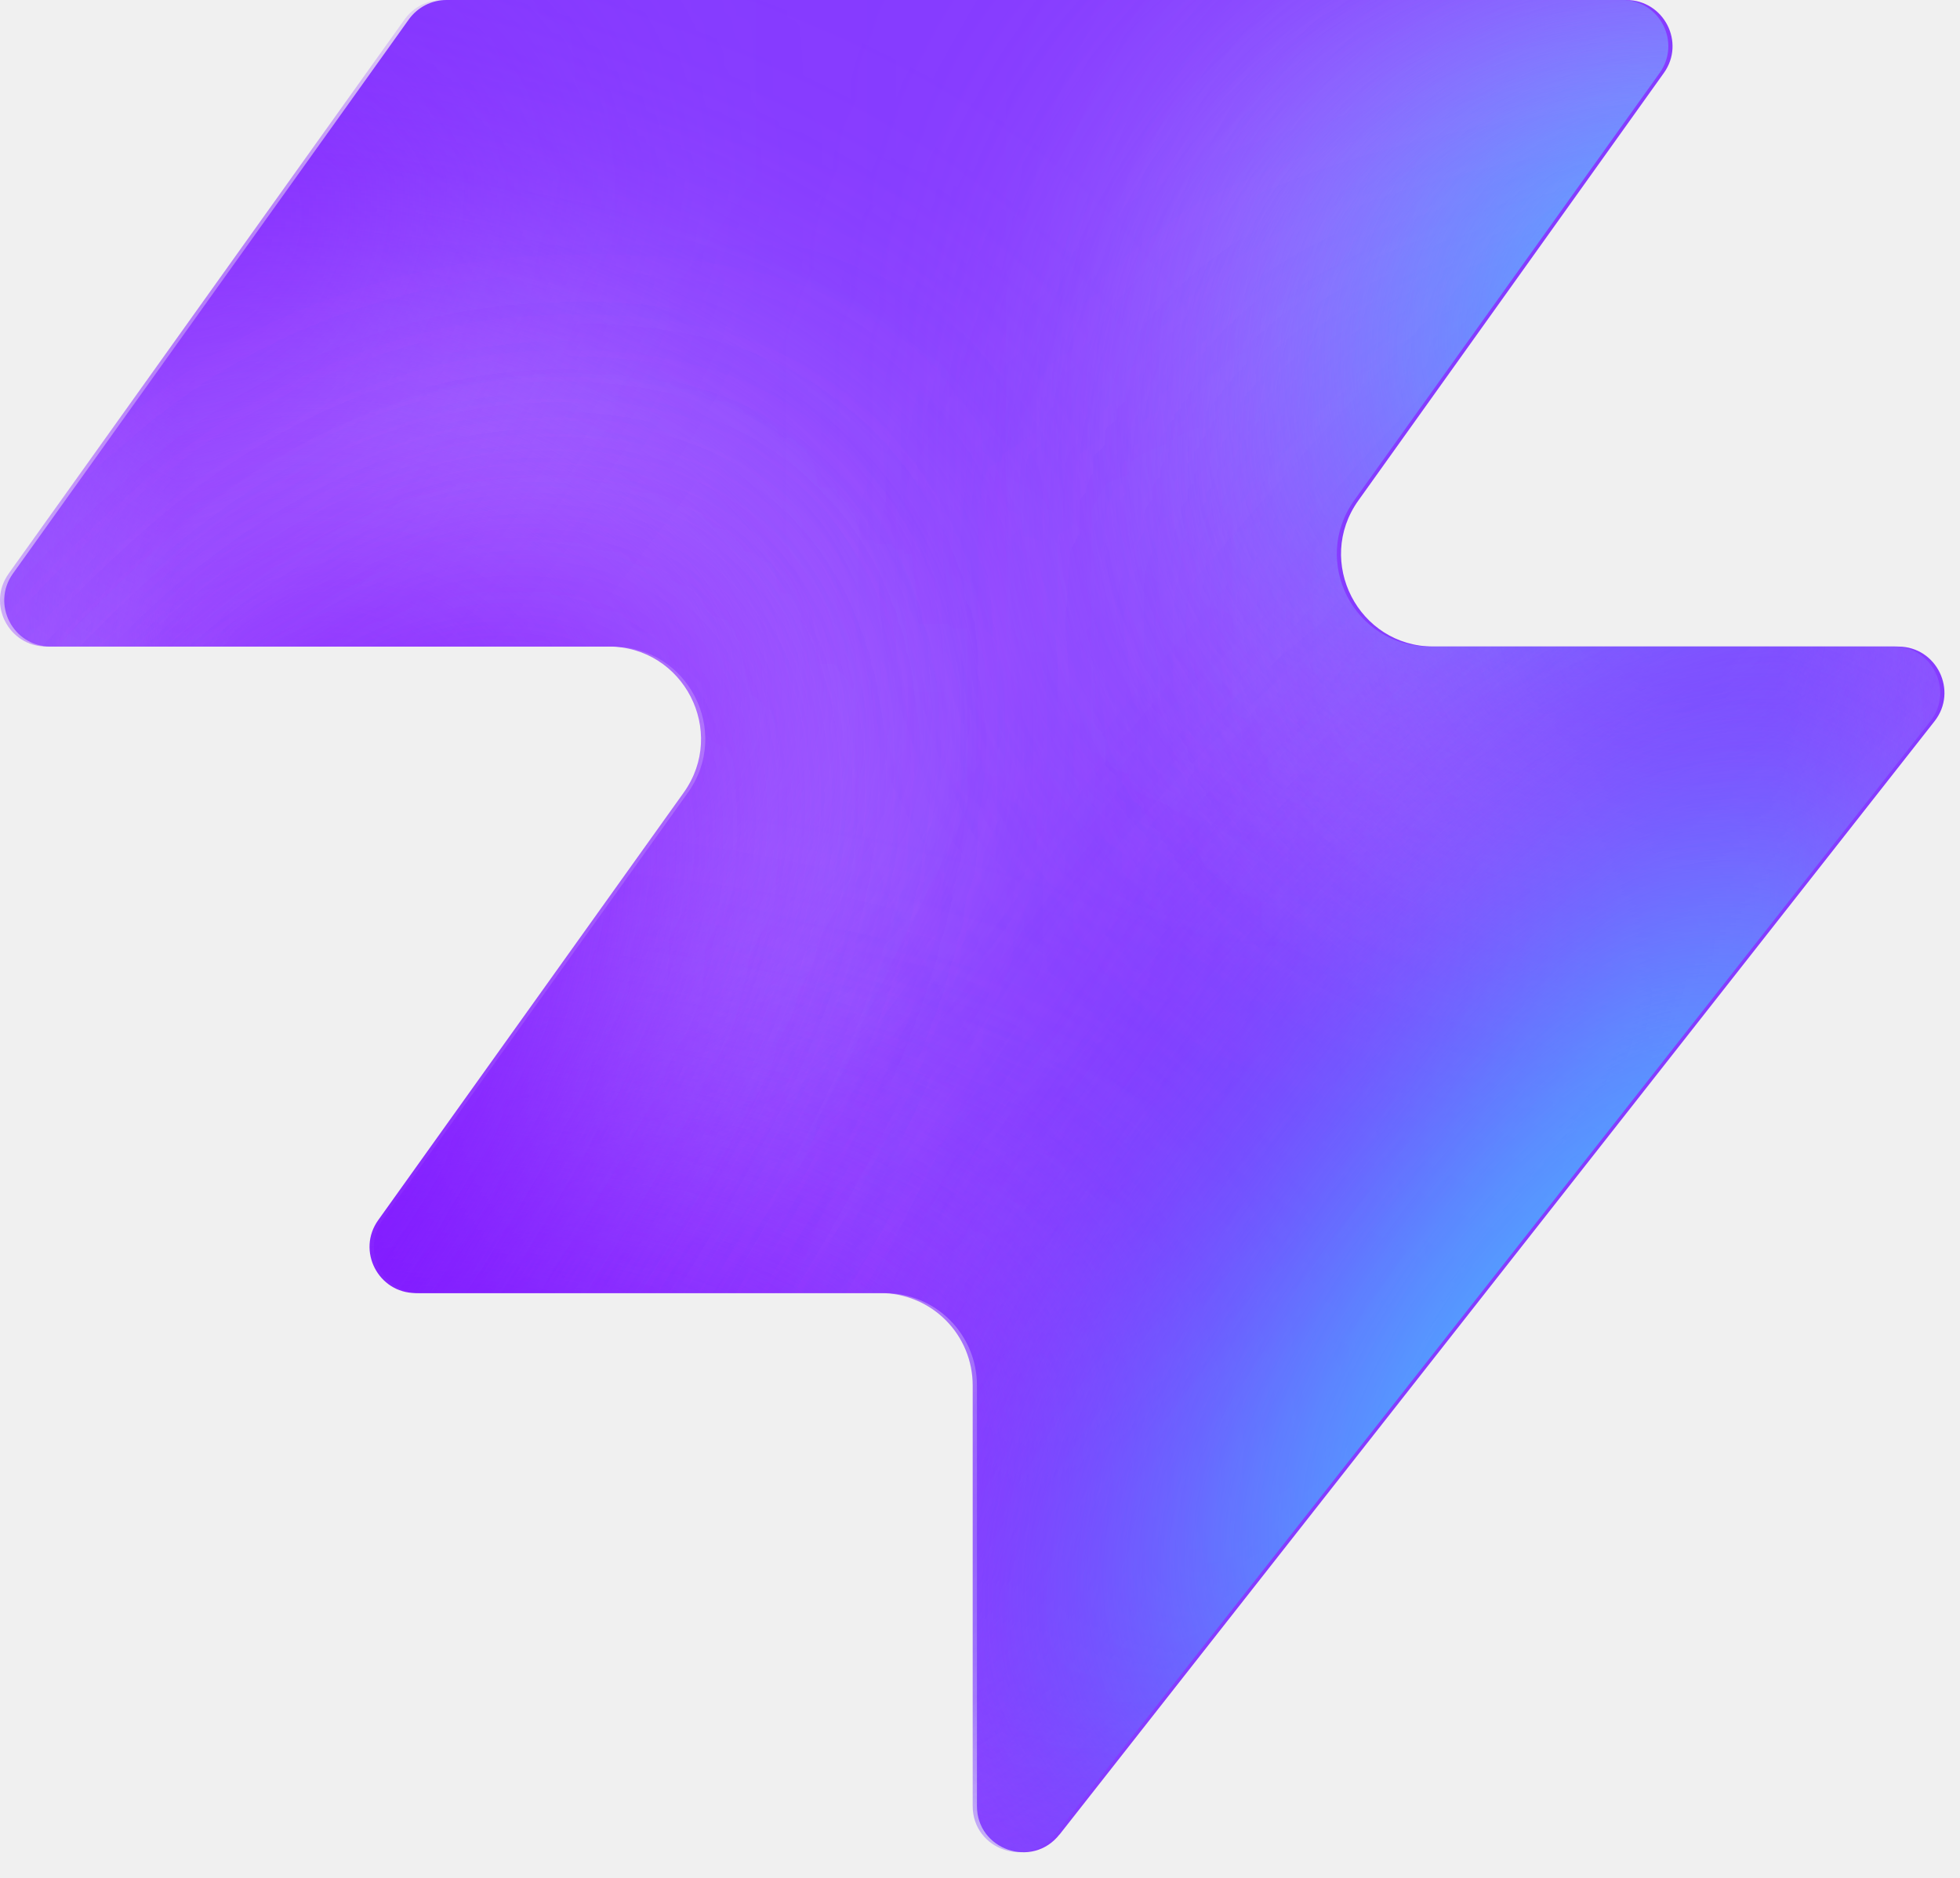
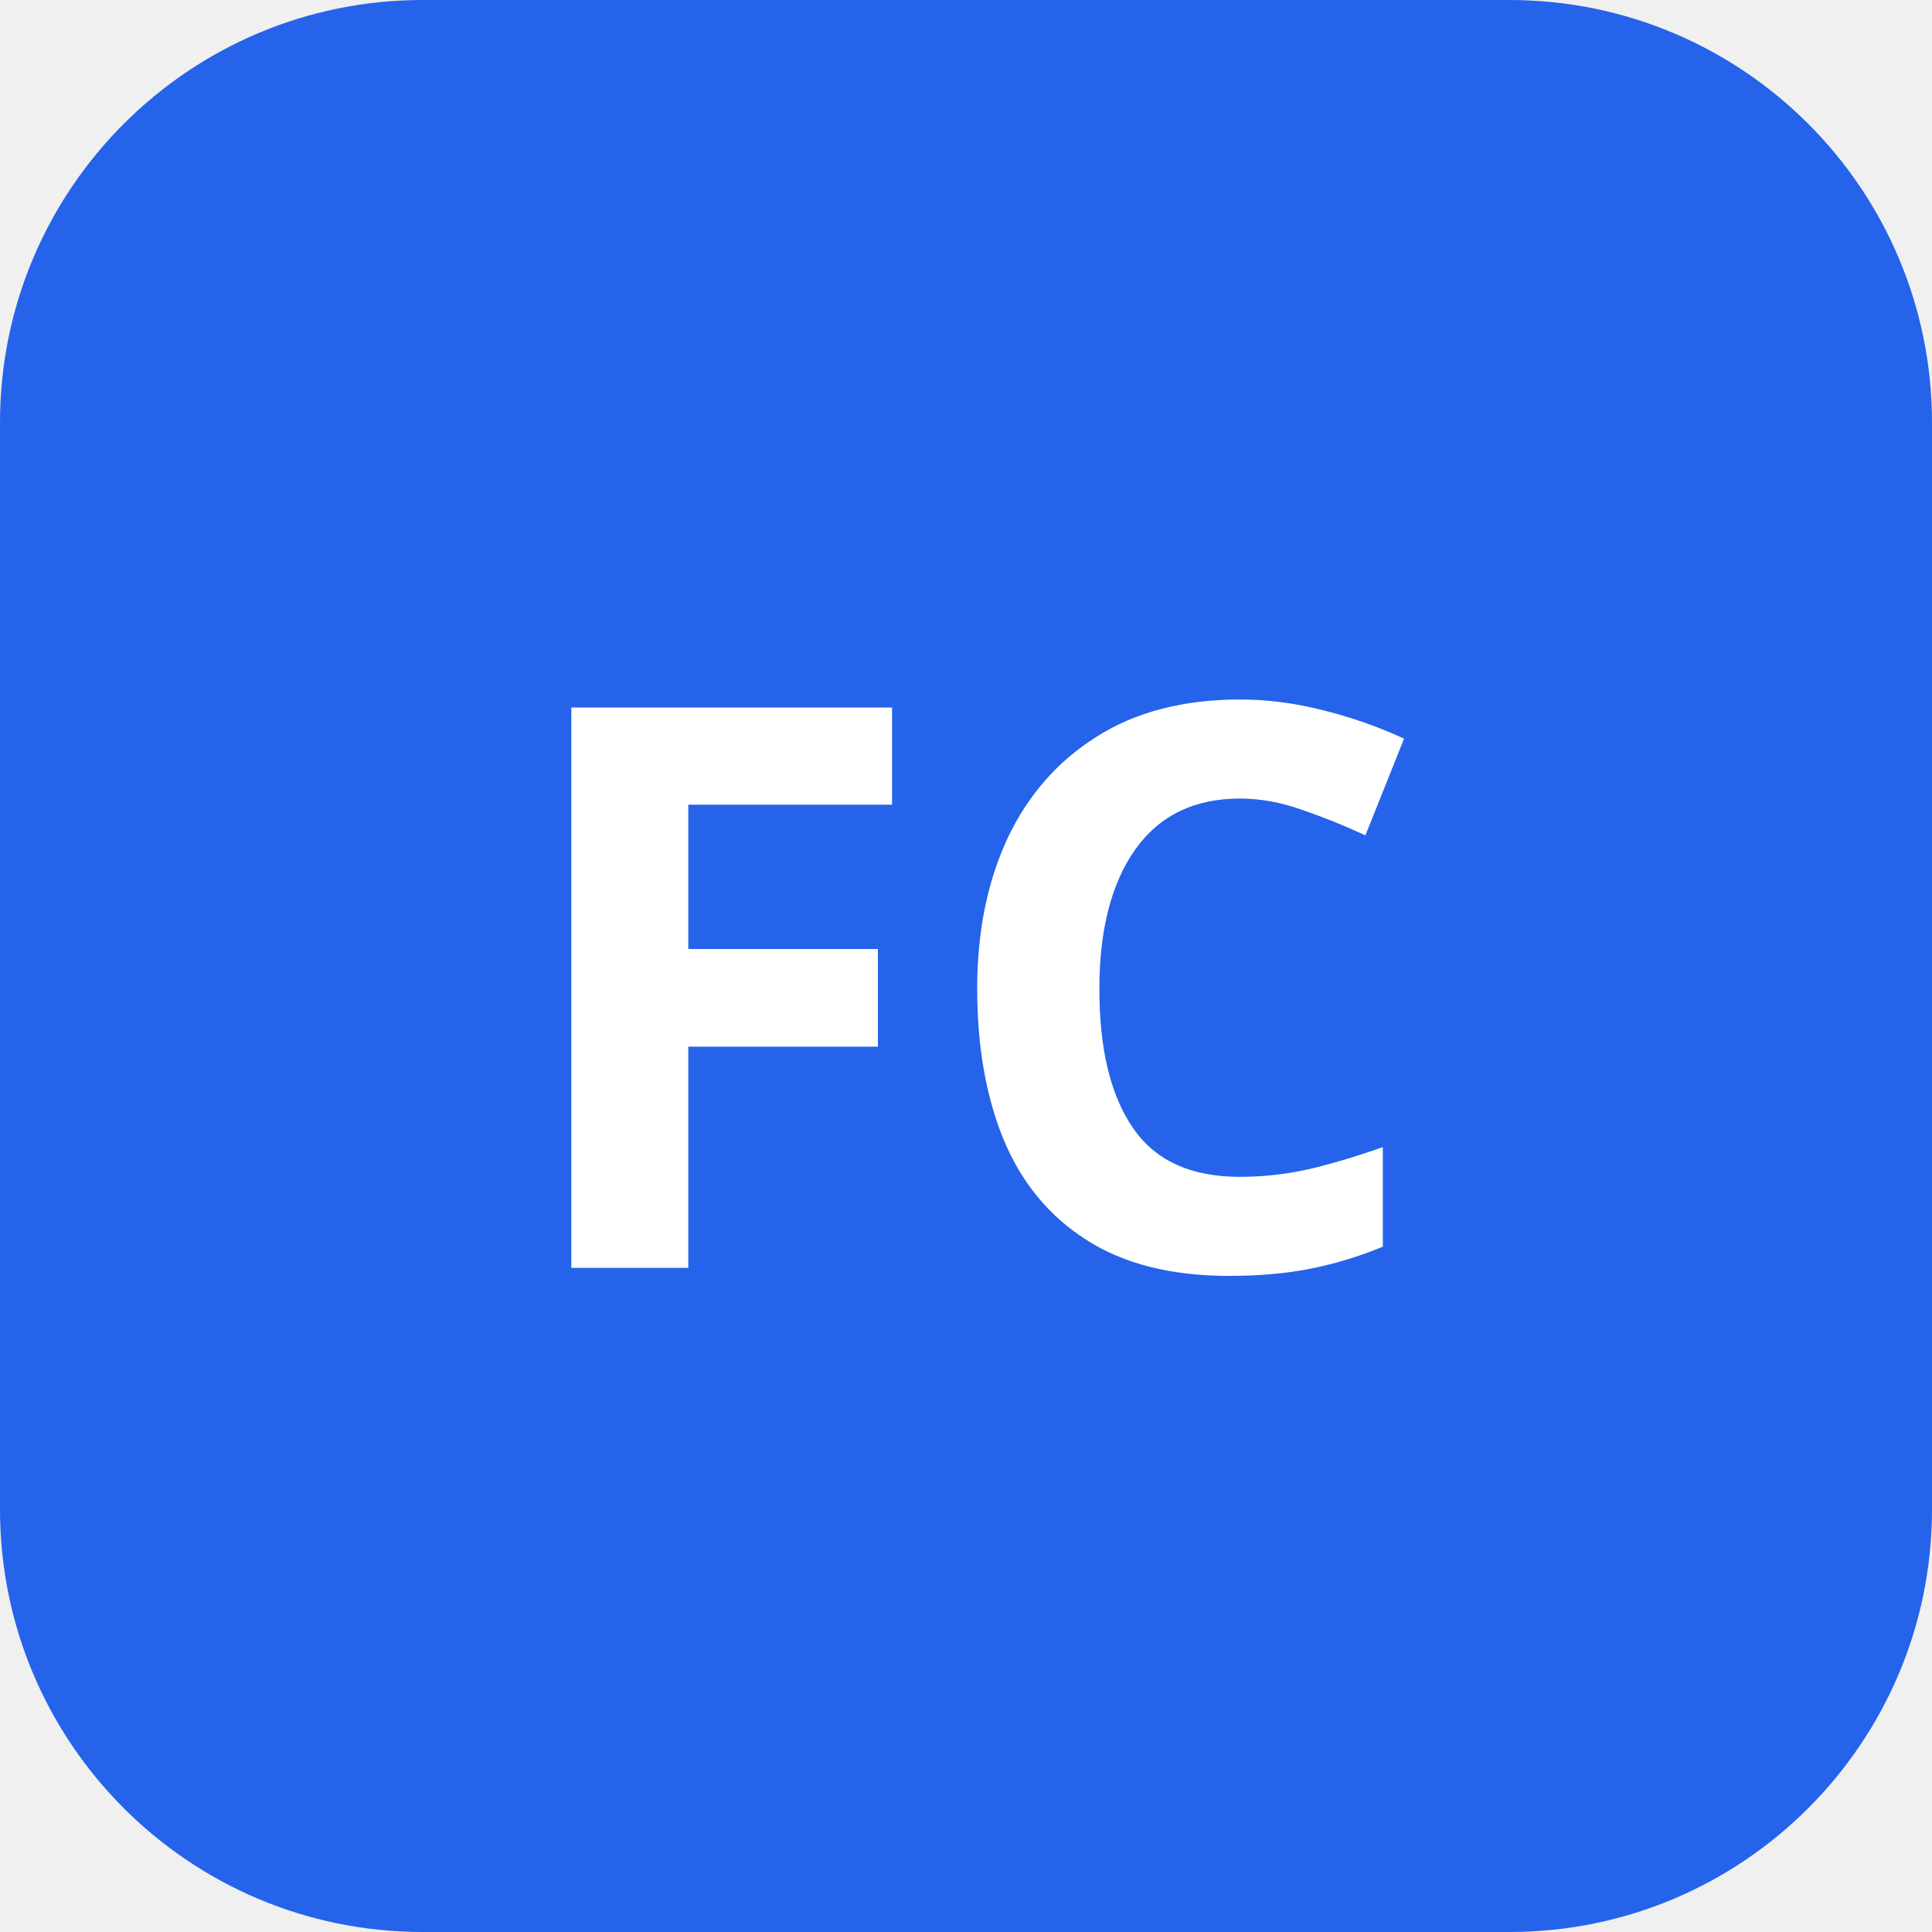
- <svg xmlns="http://www.w3.org/2000/svg" width="48" height="46" fill="none" viewBox="0 0 48 46">
-   <path fill="#863bff" d="M25.946 44.938c-.664.845-2.021.375-2.021-.698V33.937a2.26 2.26 0 0 0-2.262-2.262H10.287c-.92 0-1.456-1.04-.92-1.788l7.48-10.471c1.07-1.497 0-3.578-1.842-3.578H1.237c-.92 0-1.456-1.04-.92-1.788L10.013.474c.214-.297.556-.474.92-.474h28.894c.92 0 1.456 1.04.92 1.788l-7.48 10.471c-1.07 1.498 0 3.579 1.842 3.579h11.377c.943 0 1.473 1.088.89 1.83L25.947 44.94z" style="fill:#863bff;fill:color(display-p3 .525 .23 1);fill-opacity:1" />
-   <mask id="a" width="48" height="46" x="0" y="0" maskUnits="userSpaceOnUse" style="mask-type:alpha">
-     <path fill="#000" d="M25.842 44.938c-.664.844-2.021.375-2.021-.698V33.937a2.26 2.26 0 0 0-2.262-2.262H10.183c-.92 0-1.456-1.04-.92-1.788l7.48-10.471c1.07-1.498 0-3.579-1.842-3.579H1.133c-.92 0-1.456-1.04-.92-1.787L9.91.473c.214-.297.556-.474.92-.474h28.894c.92 0 1.456 1.04.92 1.788l-7.48 10.471c-1.07 1.498 0 3.578 1.842 3.578h11.377c.943 0 1.473 1.088.89 1.832L25.843 44.94z" style="fill:#000;fill-opacity:1" />
-   </mask>
-   <g mask="url(#a)">
-     <g filter="url(#b)">
-       <ellipse cx="5.508" cy="14.704" fill="#ede6ff" rx="5.508" ry="14.704" style="fill:#ede6ff;fill:color(display-p3 .927 .903 1);fill-opacity:1" transform="matrix(.00324 1 1 -.00324 -4.47 31.516)" />
-     </g>
-     <g filter="url(#c)">
-       <ellipse cx="10.399" cy="29.851" fill="#ede6ff" rx="10.399" ry="29.851" style="fill:#ede6ff;fill:color(display-p3 .927 .903 1);fill-opacity:1" transform="matrix(.00324 1 1 -.00324 -39.328 7.883)" />
-     </g>
-     <g filter="url(#d)">
-       <ellipse cx="5.508" cy="30.487" fill="#7e14ff" rx="5.508" ry="30.487" style="fill:#7e14ff;fill:color(display-p3 .492 .077 1);fill-opacity:1" transform="rotate(89.814 -25.913 -14.639)scale(1 -1)" />
-     </g>
-     <g filter="url(#e)">
-       <ellipse cx="5.508" cy="30.599" fill="#7e14ff" rx="5.508" ry="30.599" style="fill:#7e14ff;fill:color(display-p3 .492 .077 1);fill-opacity:1" transform="rotate(89.814 -32.644 -3.334)scale(1 -1)" />
-     </g>
-     <g filter="url(#f)">
-       <ellipse cx="5.508" cy="30.599" fill="#7e14ff" rx="5.508" ry="30.599" style="fill:#7e14ff;fill:color(display-p3 .492 .077 1);fill-opacity:1" transform="matrix(.00324 1 1 -.00324 -34.34 30.47)" />
-     </g>
-     <g filter="url(#g)">
-       <ellipse cx="14.072" cy="22.078" fill="#ede6ff" rx="14.072" ry="22.078" style="fill:#ede6ff;fill:color(display-p3 .927 .903 1);fill-opacity:1" transform="rotate(93.35 24.506 48.493)scale(-1 1)" />
-     </g>
-     <g filter="url(#h)">
-       <ellipse cx="3.47" cy="21.501" fill="#7e14ff" rx="3.47" ry="21.501" style="fill:#7e14ff;fill:color(display-p3 .492 .077 1);fill-opacity:1" transform="rotate(89.009 28.708 47.59)scale(-1 1)" />
-     </g>
-     <g filter="url(#i)">
-       <ellipse cx="3.47" cy="21.501" fill="#7e14ff" rx="3.47" ry="21.501" style="fill:#7e14ff;fill:color(display-p3 .492 .077 1);fill-opacity:1" transform="rotate(89.009 28.708 47.59)scale(-1 1)" />
-     </g>
-     <g filter="url(#j)">
-       <ellipse cx=".387" cy="8.972" fill="#7e14ff" rx="4.407" ry="29.108" style="fill:#7e14ff;fill:color(display-p3 .492 .077 1);fill-opacity:1" transform="rotate(39.51 .387 8.972)" />
-     </g>
-     <g filter="url(#k)">
-       <ellipse cx="47.523" cy="-6.092" fill="#7e14ff" rx="4.407" ry="29.108" style="fill:#7e14ff;fill:color(display-p3 .492 .077 1);fill-opacity:1" transform="rotate(37.892 47.523 -6.092)" />
-     </g>
-     <g filter="url(#l)">
-       <ellipse cx="41.412" cy="6.333" fill="#47bfff" rx="5.971" ry="9.665" style="fill:#47bfff;fill:color(display-p3 .28 .748 1);fill-opacity:1" transform="rotate(37.892 41.412 6.333)" />
-     </g>
-     <g filter="url(#m)">
-       <ellipse cx="-1.879" cy="38.332" fill="#7e14ff" rx="4.407" ry="29.108" style="fill:#7e14ff;fill:color(display-p3 .492 .077 1);fill-opacity:1" transform="rotate(37.892 -1.88 38.332)" />
-     </g>
-     <g filter="url(#n)">
-       <ellipse cx="-1.879" cy="38.332" fill="#7e14ff" rx="4.407" ry="29.108" style="fill:#7e14ff;fill:color(display-p3 .492 .077 1);fill-opacity:1" transform="rotate(37.892 -1.88 38.332)" />
-     </g>
-     <g filter="url(#o)">
-       <ellipse cx="35.651" cy="29.907" fill="#7e14ff" rx="4.407" ry="29.108" style="fill:#7e14ff;fill:color(display-p3 .492 .077 1);fill-opacity:1" transform="rotate(37.892 35.651 29.907)" />
-     </g>
-     <g filter="url(#p)">
-       <ellipse cx="38.418" cy="32.4" fill="#47bfff" rx="5.971" ry="15.297" style="fill:#47bfff;fill:color(display-p3 .28 .748 1);fill-opacity:1" transform="rotate(37.892 38.418 32.4)" />
-     </g>
-   </g>
-   <defs>
-     <filter id="b" width="60.045" height="41.654" x="-19.77" y="16.149" color-interpolation-filters="sRGB" filterUnits="userSpaceOnUse">
-       <feFlood flood-opacity="0" result="BackgroundImageFix" />
-       <feBlend in="SourceGraphic" in2="BackgroundImageFix" result="shape" />
-       <feGaussianBlur result="effect1_foregroundBlur_2002_17158" stdDeviation="7.659" />
-     </filter>
-     <filter id="c" width="90.34" height="51.437" x="-54.613" y="-7.533" color-interpolation-filters="sRGB" filterUnits="userSpaceOnUse">
-       <feFlood flood-opacity="0" result="BackgroundImageFix" />
-       <feBlend in="SourceGraphic" in2="BackgroundImageFix" result="shape" />
-       <feGaussianBlur result="effect1_foregroundBlur_2002_17158" stdDeviation="7.659" />
-     </filter>
-     <filter id="d" width="79.355" height="29.4" x="-49.64" y="2.03" color-interpolation-filters="sRGB" filterUnits="userSpaceOnUse">
-       <feFlood flood-opacity="0" result="BackgroundImageFix" />
-       <feBlend in="SourceGraphic" in2="BackgroundImageFix" result="shape" />
-       <feGaussianBlur result="effect1_foregroundBlur_2002_17158" stdDeviation="4.596" />
-     </filter>
-     <filter id="e" width="79.579" height="29.4" x="-45.045" y="20.029" color-interpolation-filters="sRGB" filterUnits="userSpaceOnUse">
-       <feFlood flood-opacity="0" result="BackgroundImageFix" />
-       <feBlend in="SourceGraphic" in2="BackgroundImageFix" result="shape" />
-       <feGaussianBlur result="effect1_foregroundBlur_2002_17158" stdDeviation="4.596" />
-     </filter>
-     <filter id="f" width="79.579" height="29.4" x="-43.513" y="21.178" color-interpolation-filters="sRGB" filterUnits="userSpaceOnUse">
-       <feFlood flood-opacity="0" result="BackgroundImageFix" />
-       <feBlend in="SourceGraphic" in2="BackgroundImageFix" result="shape" />
-       <feGaussianBlur result="effect1_foregroundBlur_2002_17158" stdDeviation="4.596" />
-     </filter>
-     <filter id="g" width="74.749" height="58.852" x="15.756" y="-17.901" color-interpolation-filters="sRGB" filterUnits="userSpaceOnUse">
-       <feFlood flood-opacity="0" result="BackgroundImageFix" />
-       <feBlend in="SourceGraphic" in2="BackgroundImageFix" result="shape" />
-       <feGaussianBlur result="effect1_foregroundBlur_2002_17158" stdDeviation="7.659" />
-     </filter>
-     <filter id="h" width="61.377" height="25.362" x="23.548" y="2.284" color-interpolation-filters="sRGB" filterUnits="userSpaceOnUse">
-       <feFlood flood-opacity="0" result="BackgroundImageFix" />
-       <feBlend in="SourceGraphic" in2="BackgroundImageFix" result="shape" />
-       <feGaussianBlur result="effect1_foregroundBlur_2002_17158" stdDeviation="4.596" />
-     </filter>
-     <filter id="i" width="61.377" height="25.362" x="23.548" y="2.284" color-interpolation-filters="sRGB" filterUnits="userSpaceOnUse">
-       <feFlood flood-opacity="0" result="BackgroundImageFix" />
-       <feBlend in="SourceGraphic" in2="BackgroundImageFix" result="shape" />
-       <feGaussianBlur result="effect1_foregroundBlur_2002_17158" stdDeviation="4.596" />
-     </filter>
-     <filter id="j" width="56.045" height="63.649" x="-27.636" y="-22.853" color-interpolation-filters="sRGB" filterUnits="userSpaceOnUse">
-       <feFlood flood-opacity="0" result="BackgroundImageFix" />
-       <feBlend in="SourceGraphic" in2="BackgroundImageFix" result="shape" />
-       <feGaussianBlur result="effect1_foregroundBlur_2002_17158" stdDeviation="4.596" />
-     </filter>
-     <filter id="k" width="54.814" height="64.646" x="20.116" y="-38.415" color-interpolation-filters="sRGB" filterUnits="userSpaceOnUse">
-       <feFlood flood-opacity="0" result="BackgroundImageFix" />
-       <feBlend in="SourceGraphic" in2="BackgroundImageFix" result="shape" />
-       <feGaussianBlur result="effect1_foregroundBlur_2002_17158" stdDeviation="4.596" />
-     </filter>
-     <filter id="l" width="33.541" height="35.313" x="24.641" y="-11.323" color-interpolation-filters="sRGB" filterUnits="userSpaceOnUse">
-       <feFlood flood-opacity="0" result="BackgroundImageFix" />
-       <feBlend in="SourceGraphic" in2="BackgroundImageFix" result="shape" />
-       <feGaussianBlur result="effect1_foregroundBlur_2002_17158" stdDeviation="4.596" />
-     </filter>
-     <filter id="m" width="54.814" height="64.646" x="-29.286" y="6.009" color-interpolation-filters="sRGB" filterUnits="userSpaceOnUse">
-       <feFlood flood-opacity="0" result="BackgroundImageFix" />
-       <feBlend in="SourceGraphic" in2="BackgroundImageFix" result="shape" />
-       <feGaussianBlur result="effect1_foregroundBlur_2002_17158" stdDeviation="4.596" />
-     </filter>
-     <filter id="n" width="54.814" height="64.646" x="-29.286" y="6.009" color-interpolation-filters="sRGB" filterUnits="userSpaceOnUse">
-       <feFlood flood-opacity="0" result="BackgroundImageFix" />
-       <feBlend in="SourceGraphic" in2="BackgroundImageFix" result="shape" />
-       <feGaussianBlur result="effect1_foregroundBlur_2002_17158" stdDeviation="4.596" />
-     </filter>
-     <filter id="o" width="54.814" height="64.646" x="8.244" y="-2.416" color-interpolation-filters="sRGB" filterUnits="userSpaceOnUse">
-       <feFlood flood-opacity="0" result="BackgroundImageFix" />
-       <feBlend in="SourceGraphic" in2="BackgroundImageFix" result="shape" />
-       <feGaussianBlur result="effect1_foregroundBlur_2002_17158" stdDeviation="4.596" />
-     </filter>
-     <filter id="p" width="39.409" height="43.623" x="18.713" y="10.588" color-interpolation-filters="sRGB" filterUnits="userSpaceOnUse">
-       <feFlood flood-opacity="0" result="BackgroundImageFix" />
-       <feBlend in="SourceGraphic" in2="BackgroundImageFix" result="shape" />
-       <feGaussianBlur result="effect1_foregroundBlur_2002_17158" stdDeviation="4.596" />
-     </filter>
-   </defs>
+ <svg xmlns="http://www.w3.org/2000/svg" viewBox="0 0 64 64">
+   <rect width="64" height="64" rx="14" fill="#2563eb" />
+   <text x="32" y="42" text-anchor="middle" font-family="system-ui, sans-serif" font-size="26" font-weight="700" fill="#fff">FC</text>
</svg>
